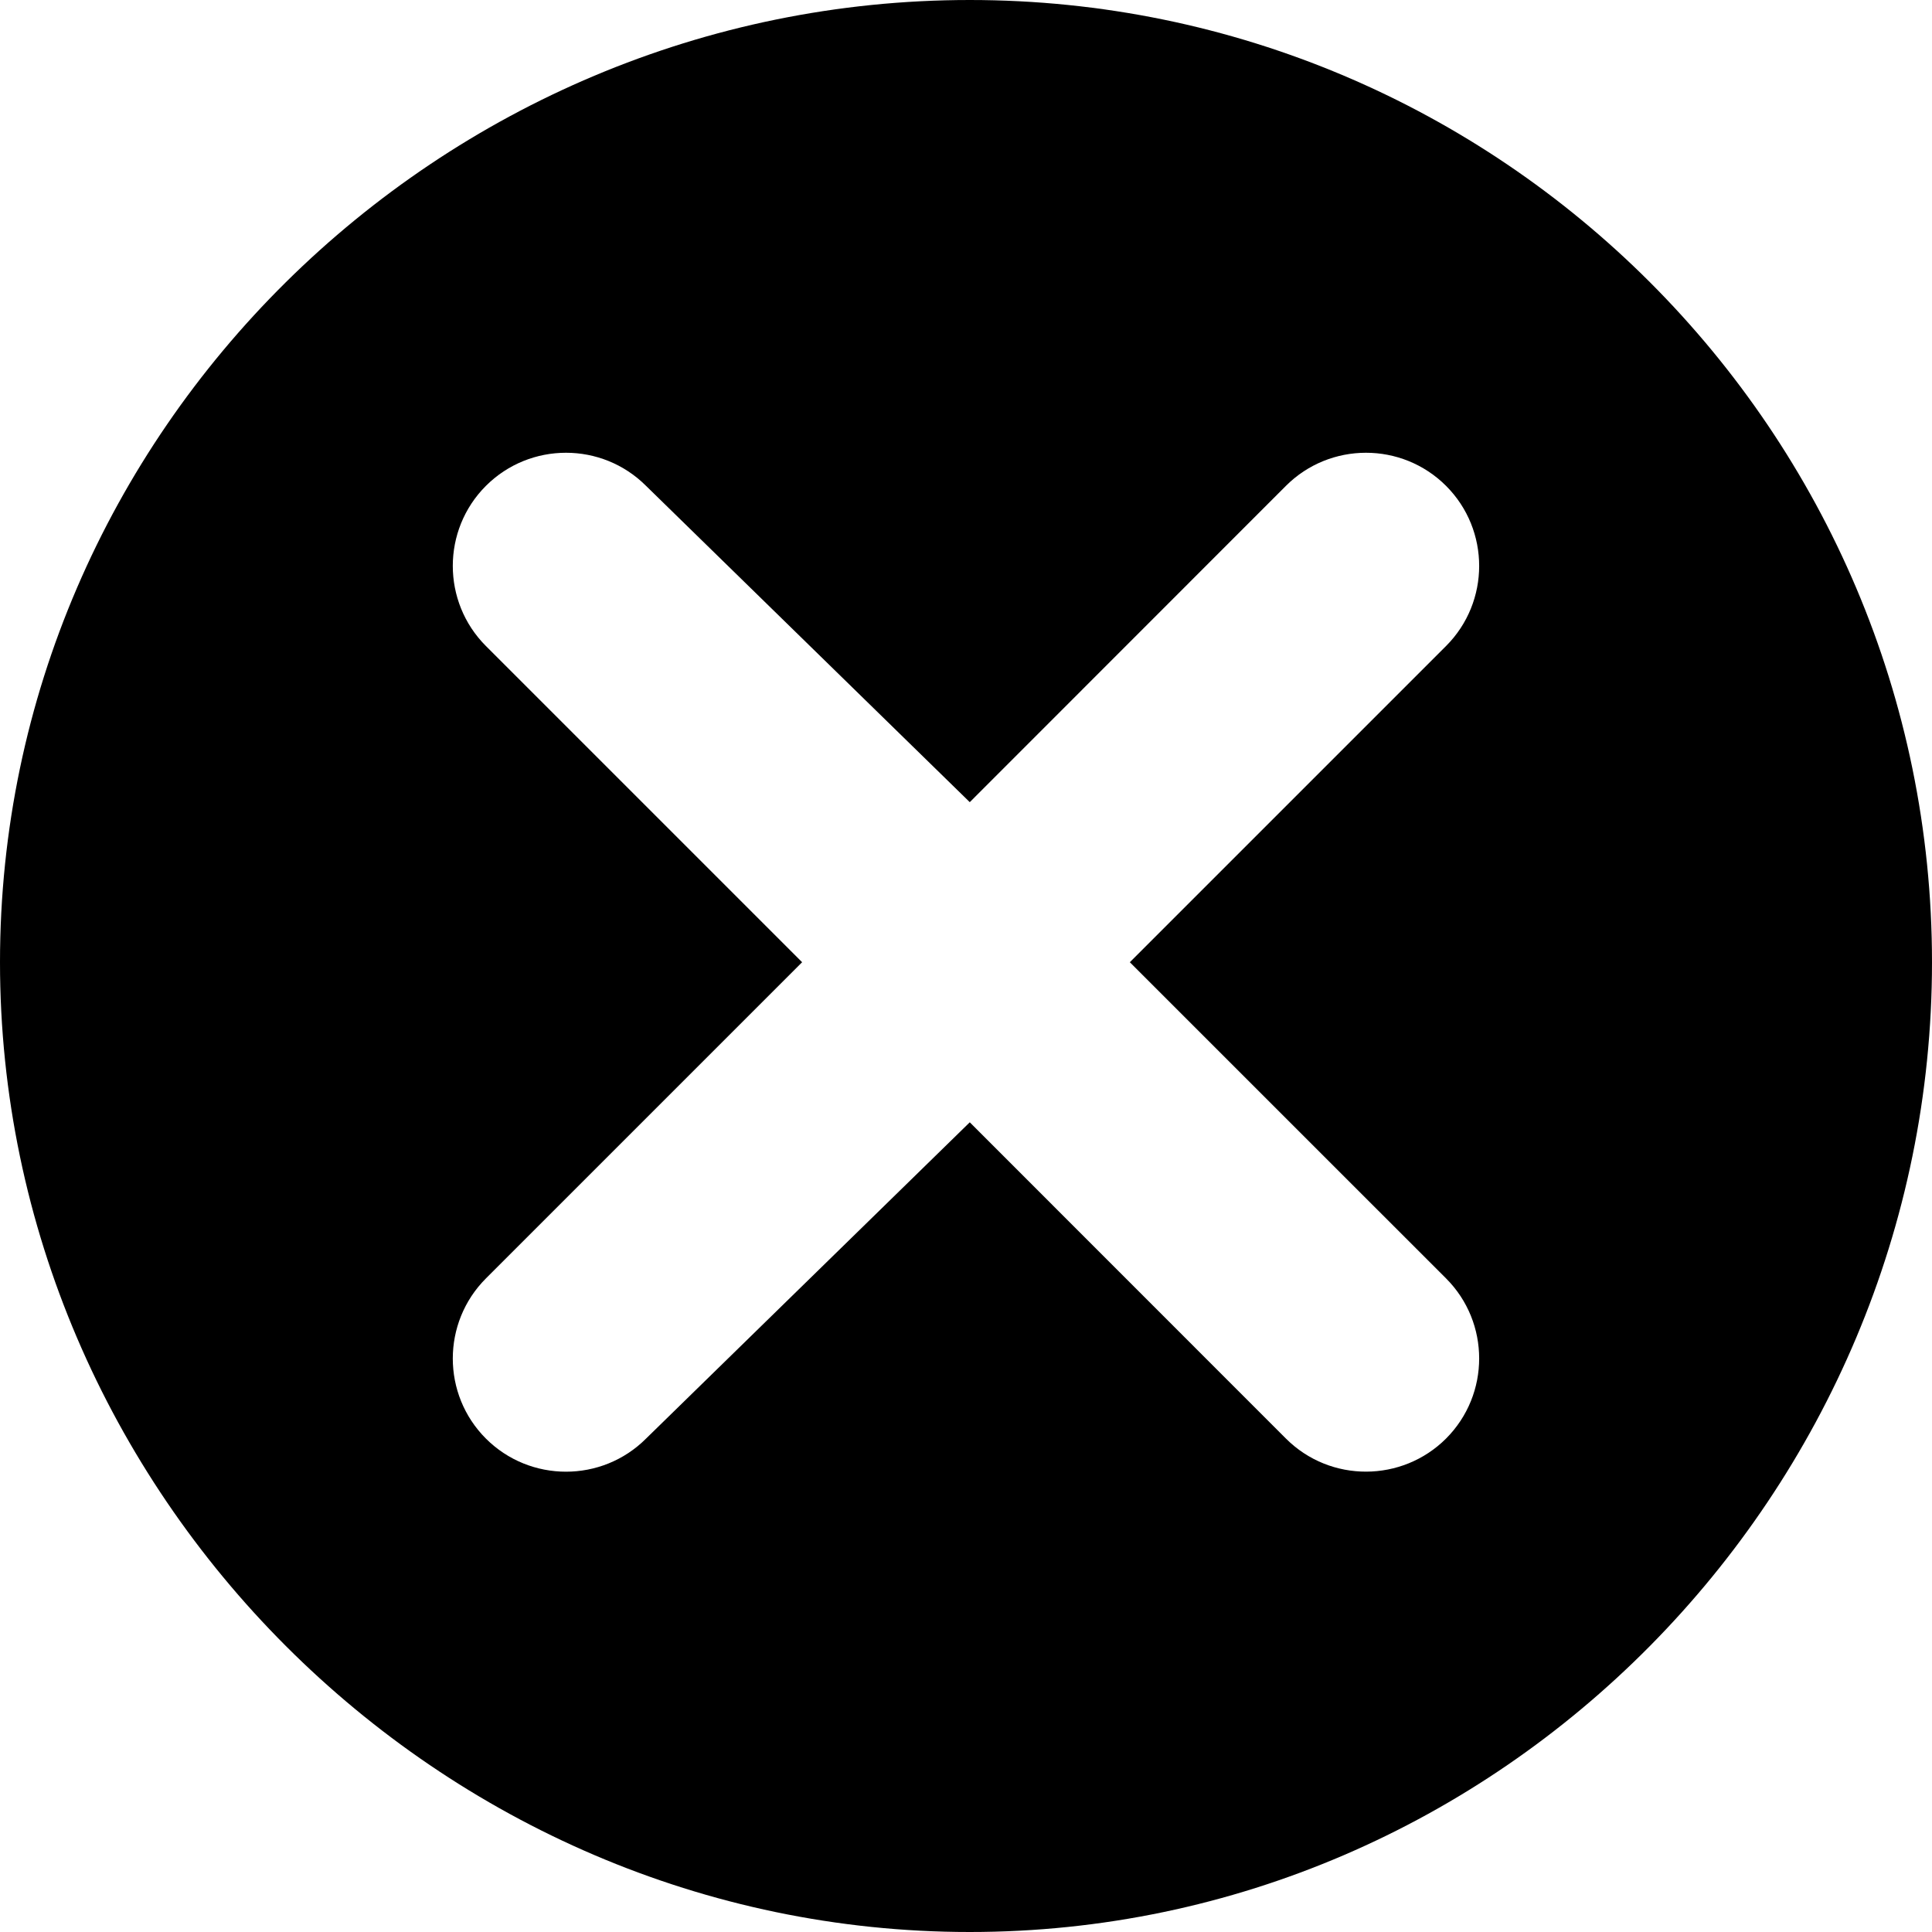
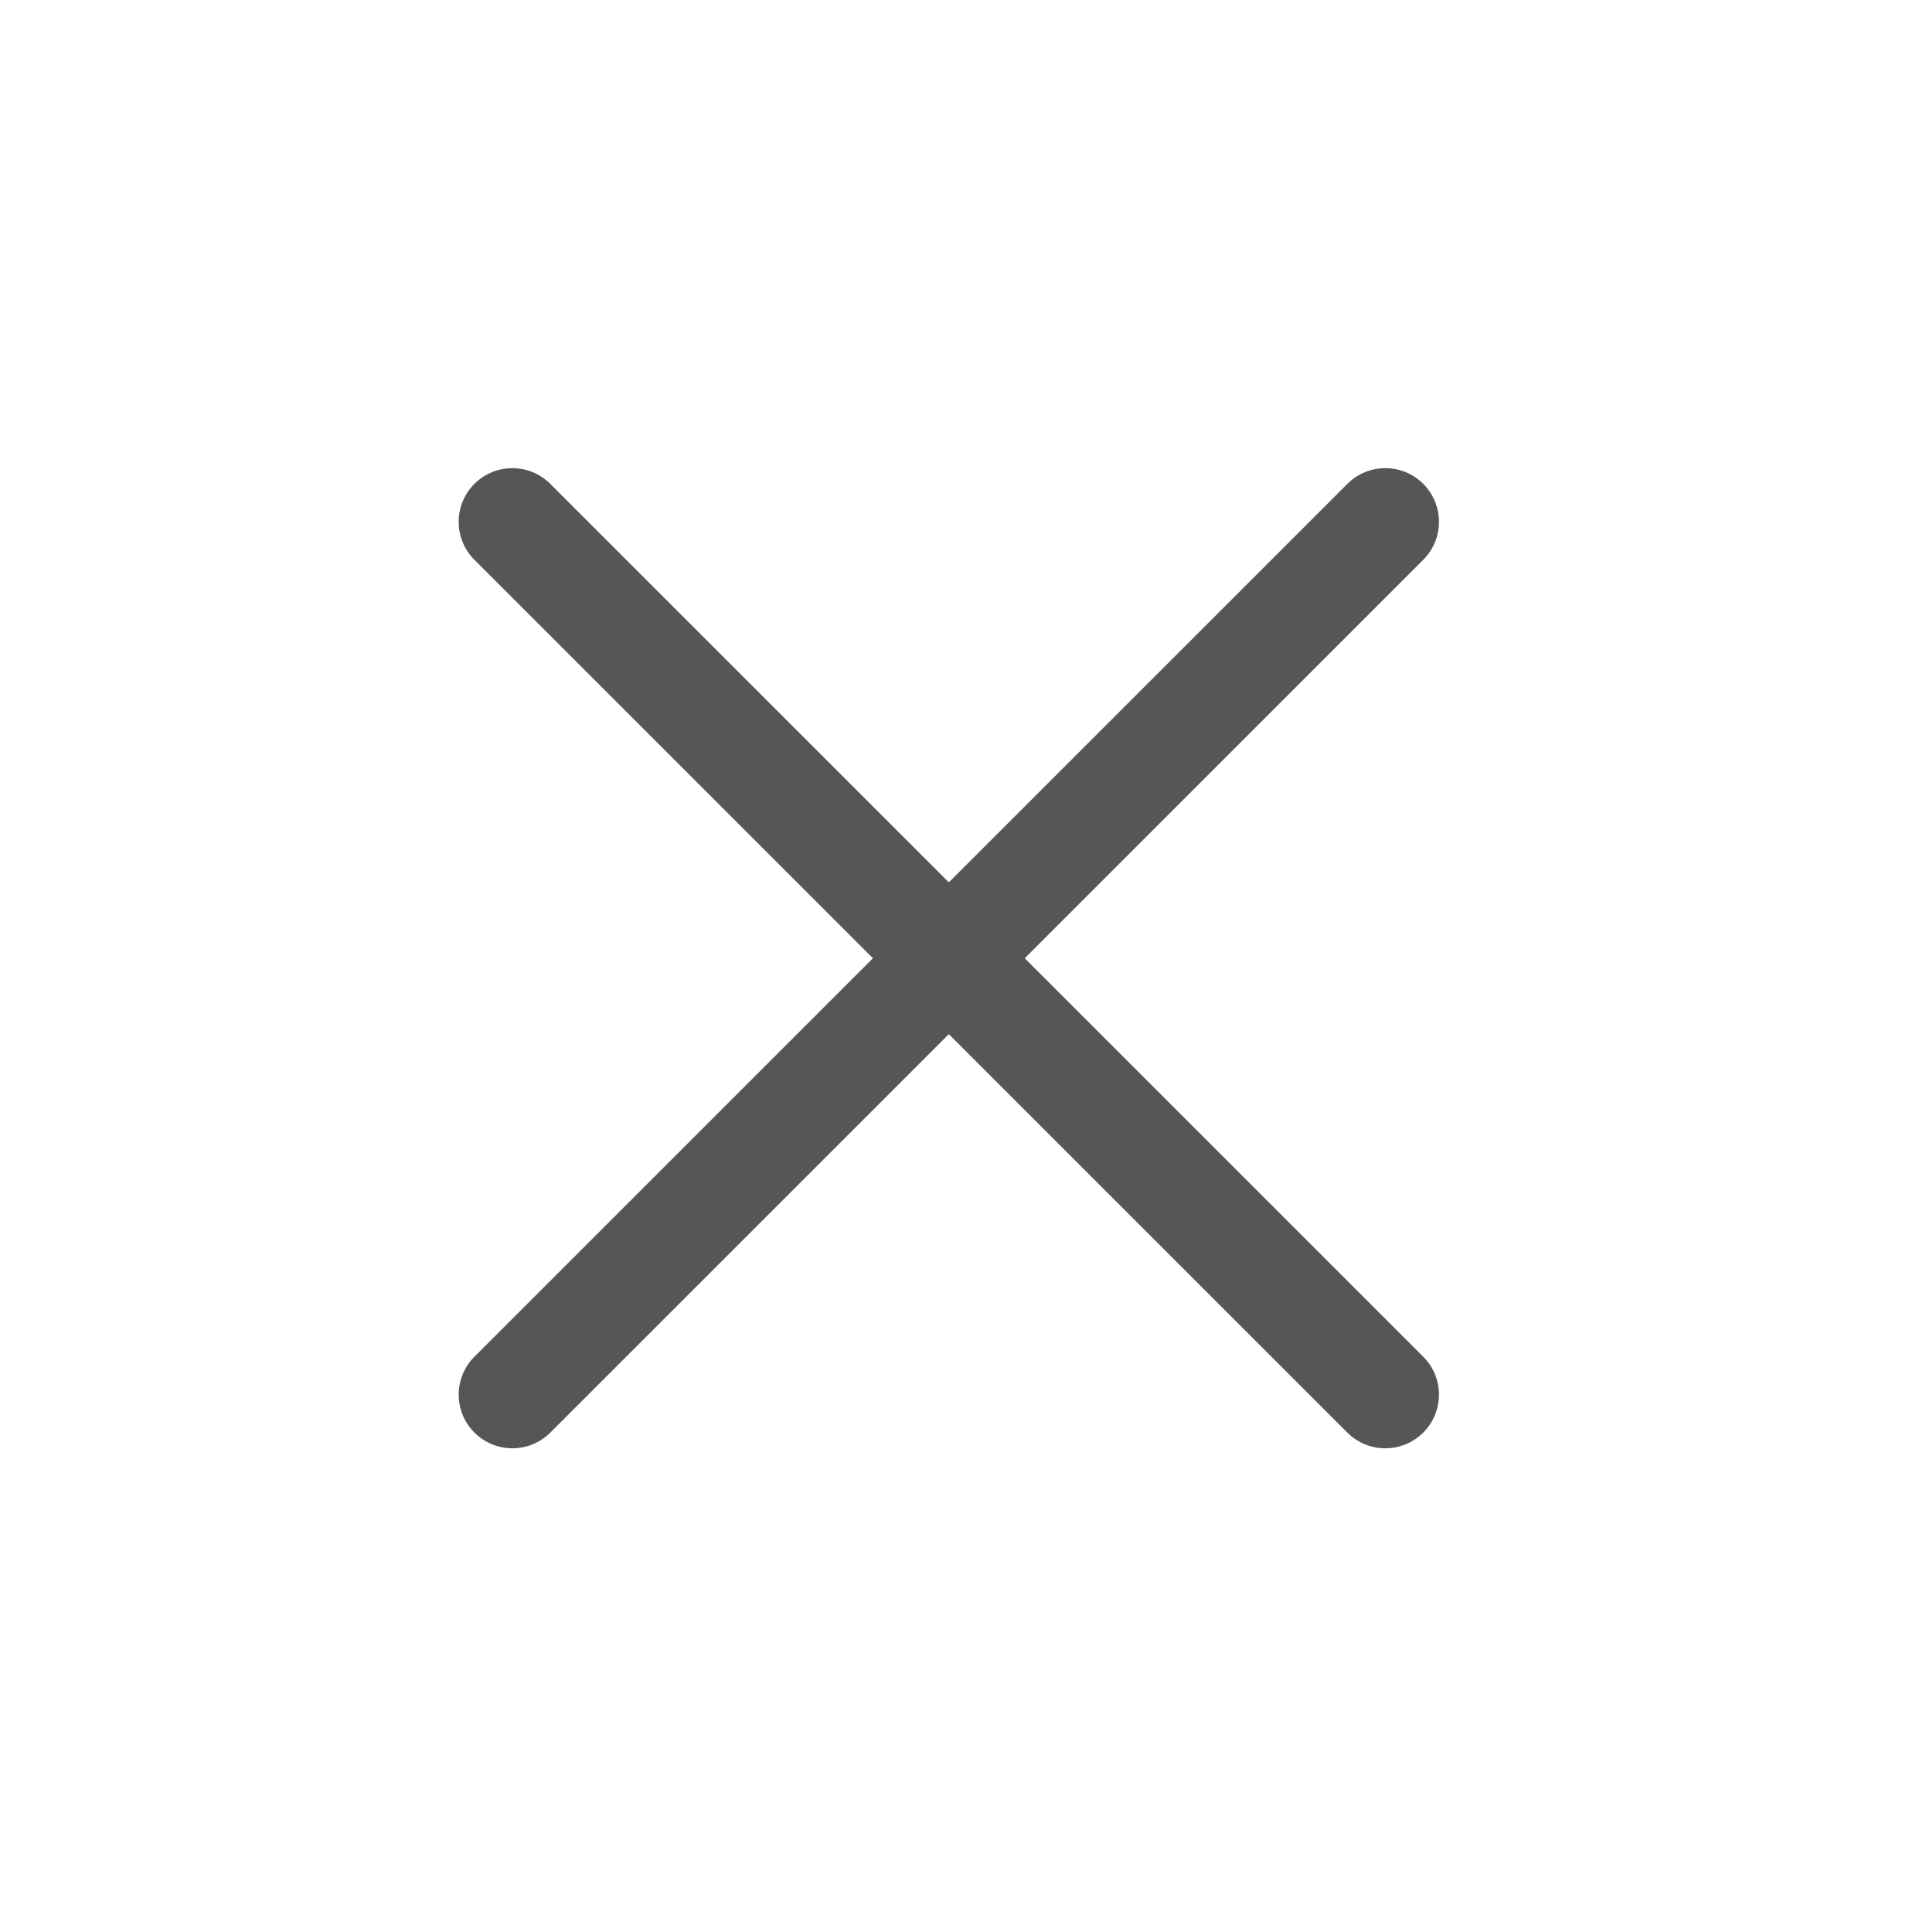
- <svg xmlns="http://www.w3.org/2000/svg" version="1.1" id="Capa_1" x="0px" y="0px" viewBox="0 0 512 512" style="enable-background:new 0 0 512 512;" xml:space="preserve">
-   <g>
-     <g>
-       <path d="M257,0C116.39,0,0,114.39,0,255s116.39,257,257,257s255-116.39,255-257S397.61,0,257,0z M383.22,338.79    c11.7,11.7,11.7,30.73,0,42.44c-11.61,11.6-30.64,11.79-42.44,0L257,297.42l-85.79,83.82c-11.7,11.7-30.73,11.7-42.44,0    c-11.7-11.7-11.7-30.73,0-42.44l83.8-83.8l-83.8-83.8c-11.7-11.71-11.7-30.74,0-42.44c11.71-11.7,30.74-11.7,42.44,0L257,212.58    l83.78-83.82c11.68-11.68,30.71-11.72,42.44,0c11.7,11.7,11.7,30.73,0,42.44l-83.8,83.8L383.22,338.79z" />
-     </g>
-   </g>
-   <g>
- </g>
-   <g>
- </g>
-   <g>
- </g>
-   <g>
- </g>
-   <g>
- </g>
-   <g>
- </g>
-   <g>
- </g>
-   <g>
- </g>
-   <g>
- </g>
-   <g>
- </g>
-   <g>
- </g>
-   <g>
- </g>
-   <g>
- </g>
-   <g>
- </g>
-   <g>
- </g>
+ <svg xmlns="http://www.w3.org/2000/svg" width="71" height="72" viewBox="0 0 71 72" fill="none">
+   <rect x="16.263" y="19.447" width="4" height="50" rx="2" transform="rotate(-45 16.2632 19.4473)" fill="#565656" />
+   <rect x="19.092" y="54.803" width="4" height="50" rx="2" transform="rotate(-135 19.0918 54.8026)" fill="#565656" />
</svg>
